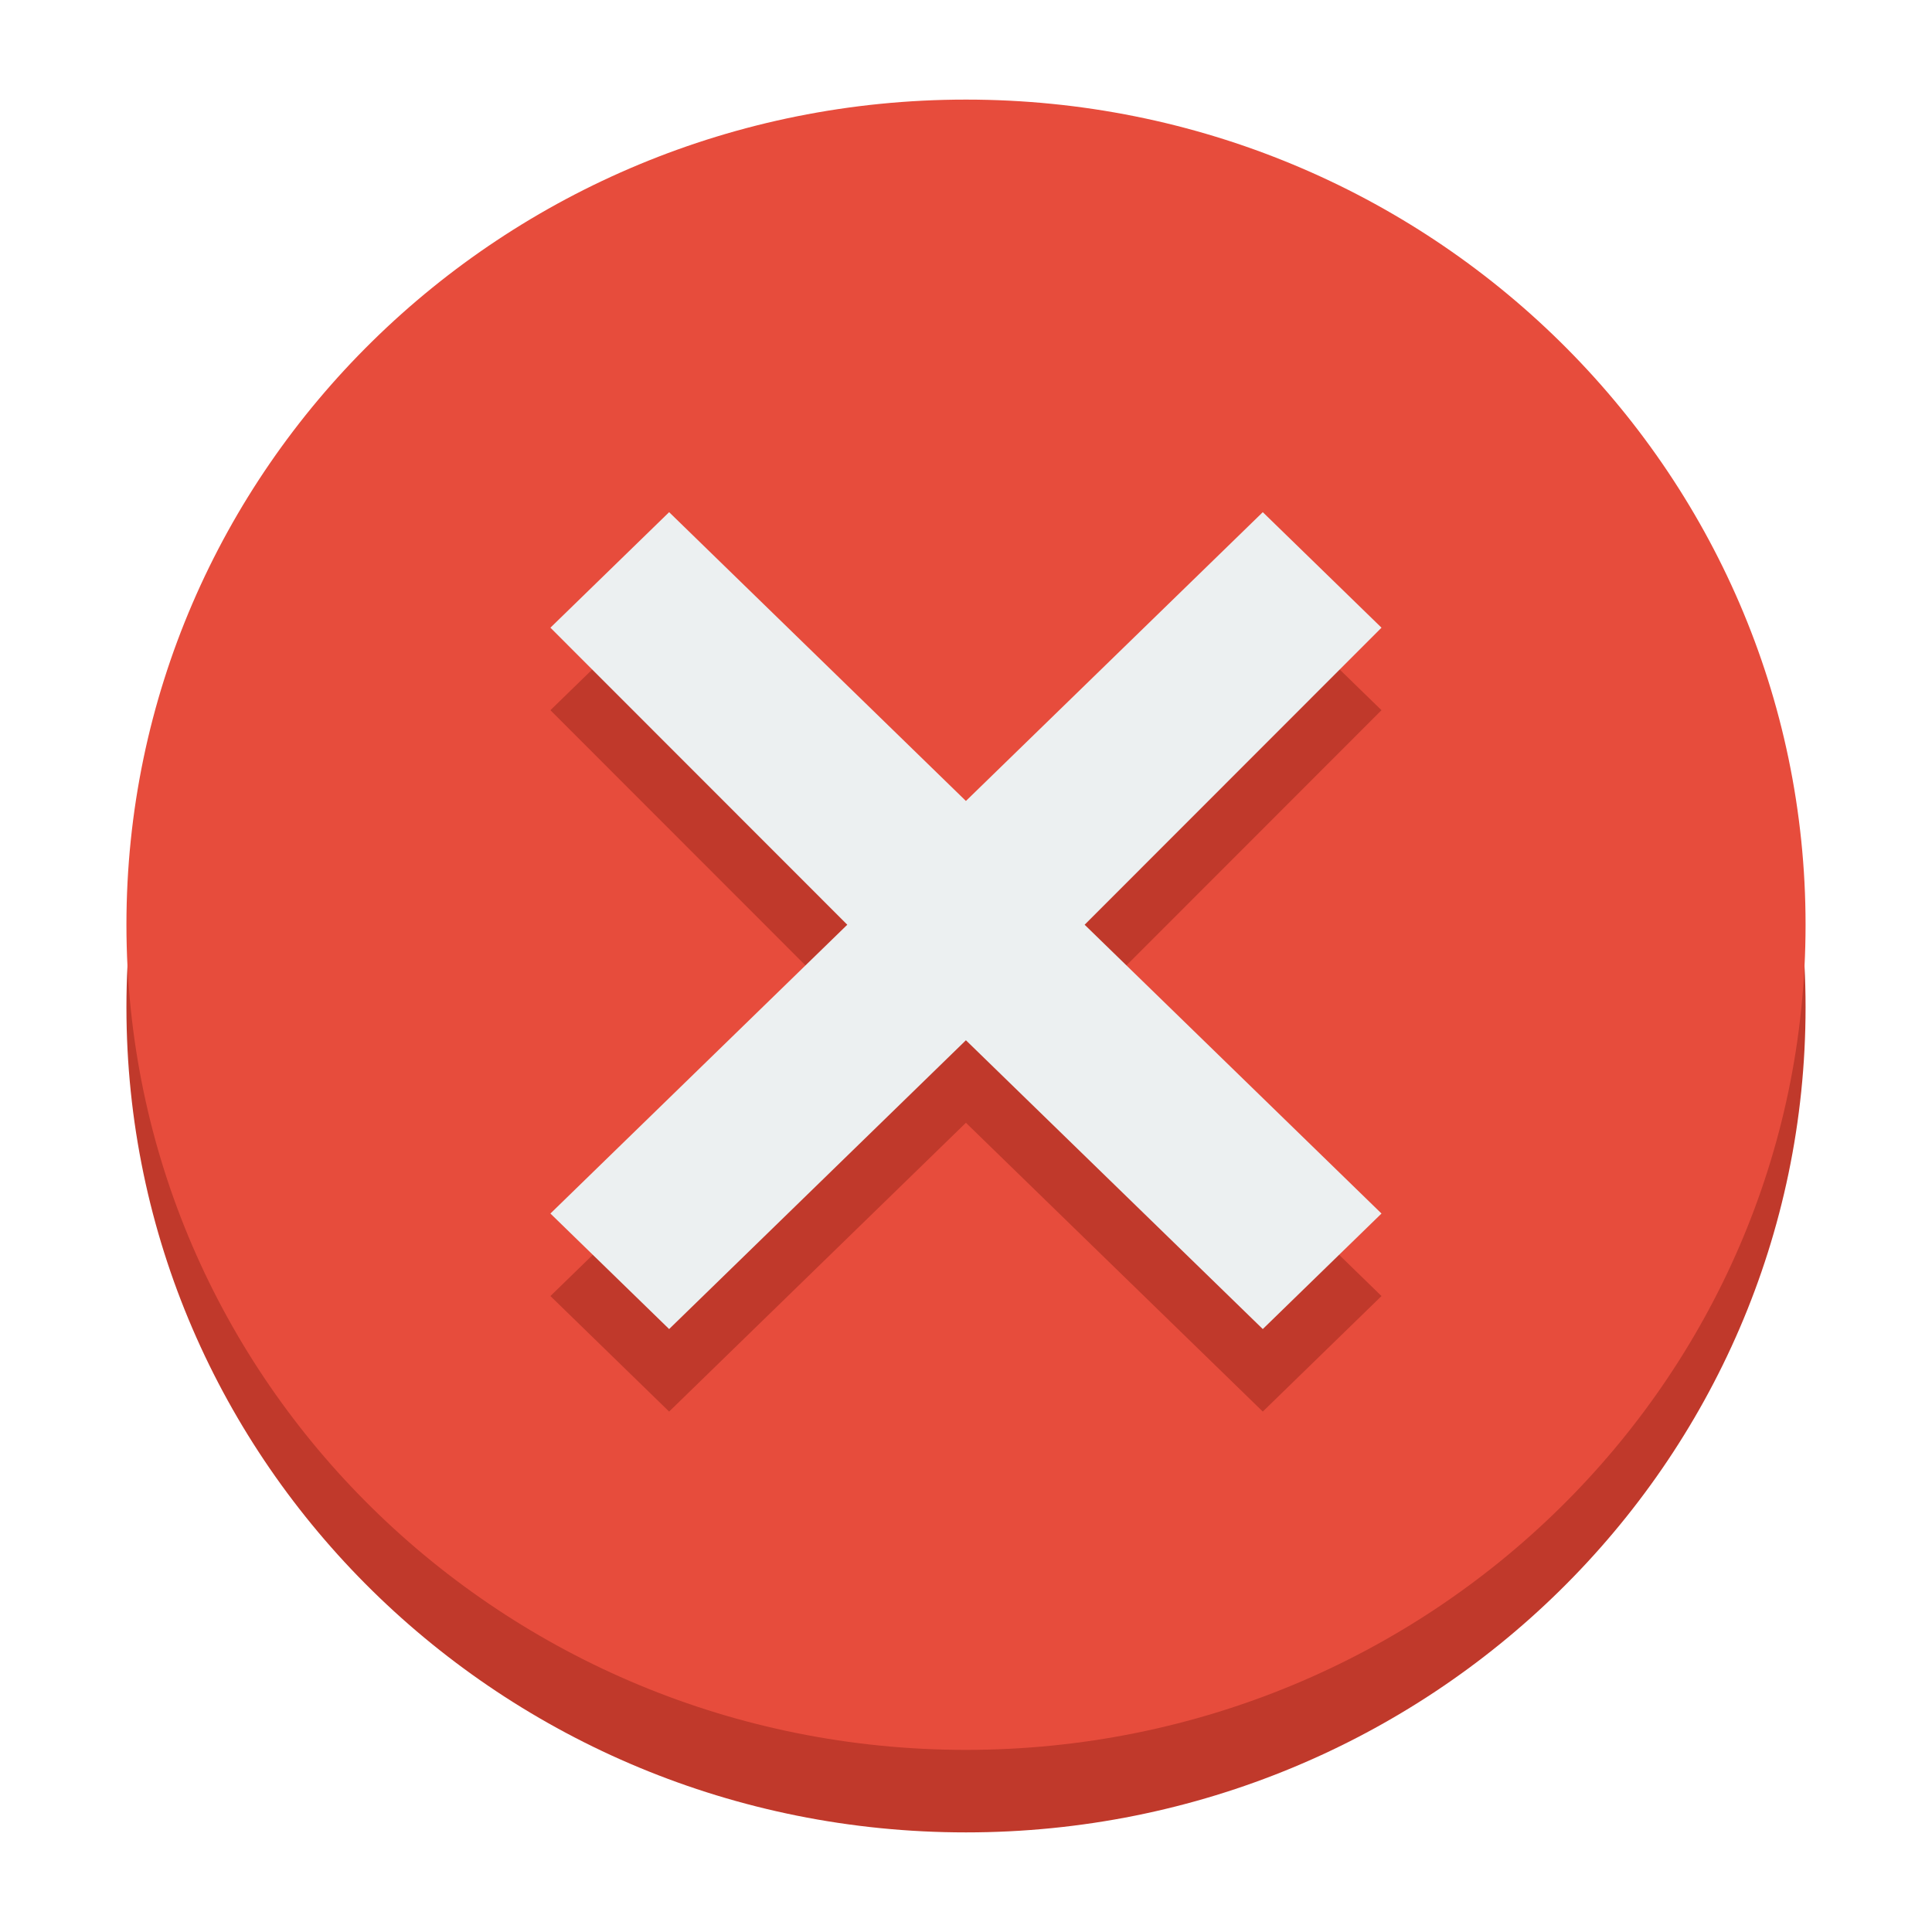
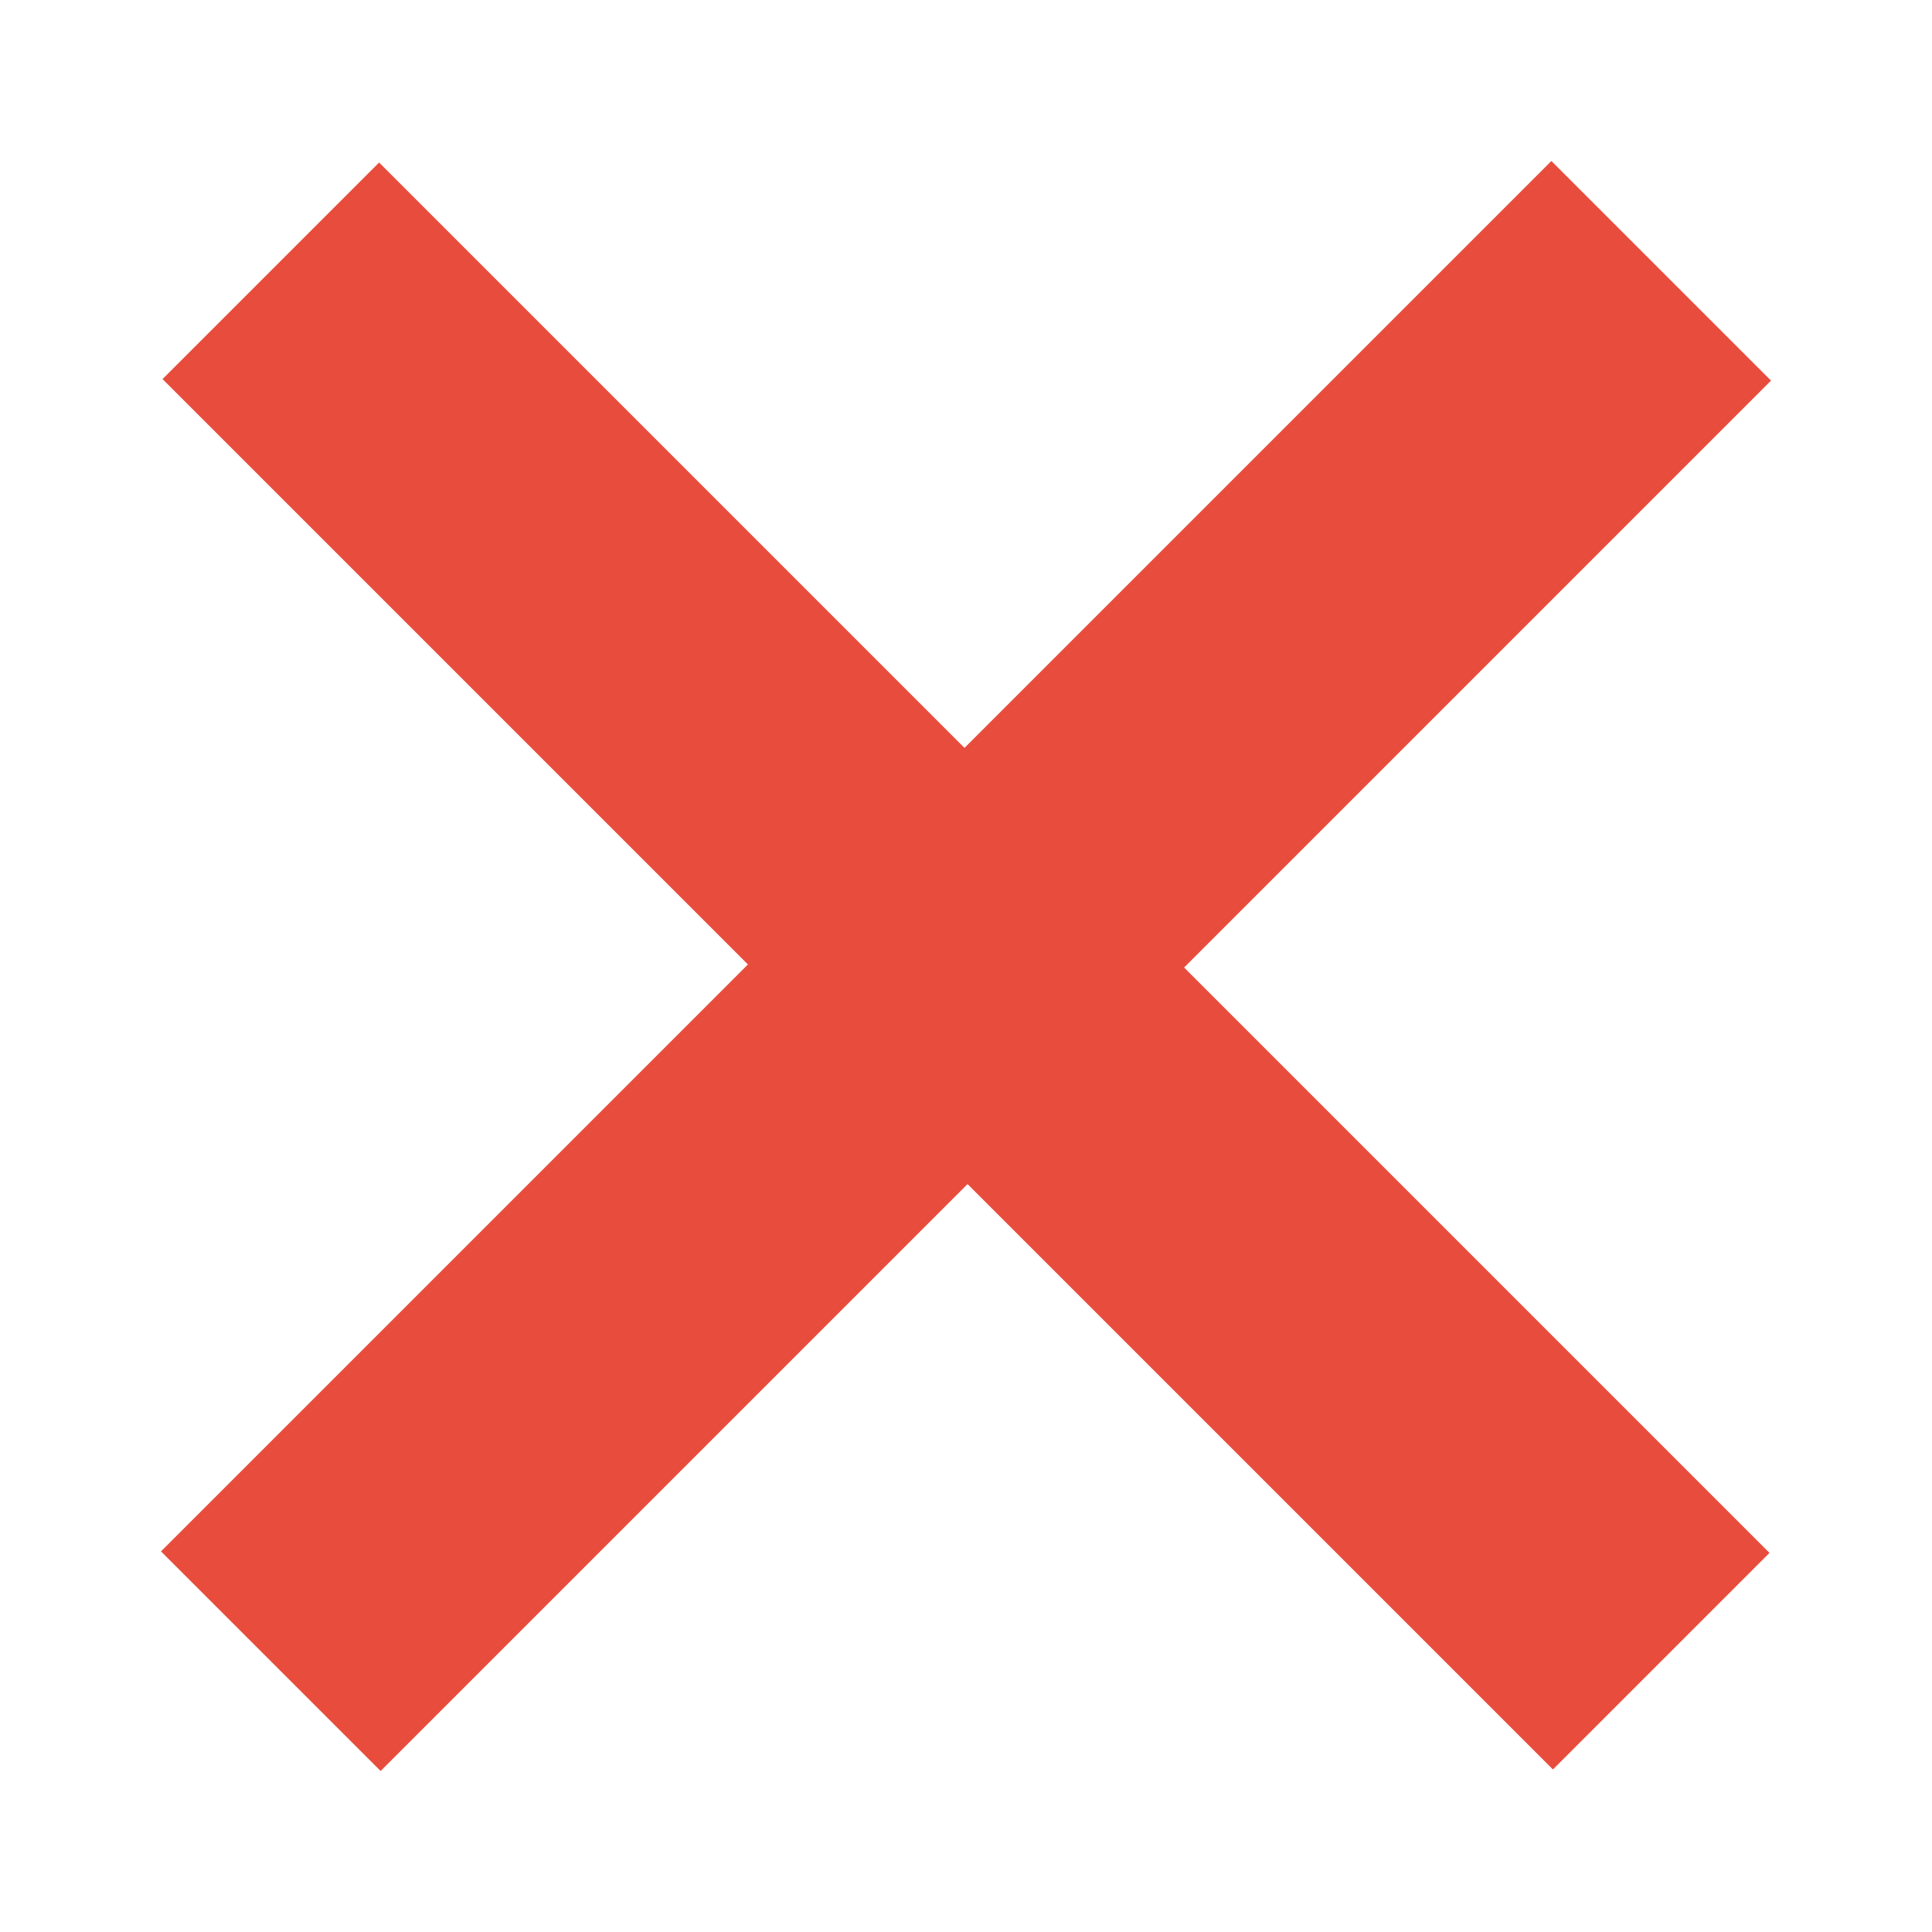
- <svg xmlns="http://www.w3.org/2000/svg" id="svg2" width="36" version="1.1" height="36">
+ <svg xmlns="http://www.w3.org/2000/svg" id="svg2" width="24" version="1.1" height="24">
  <defs id="defs16" />
-   <g id="g4" transform="matrix(1.564407,0,0,1.53753,-0.7728816,-1582.415)">
-     <path style="fill:#c0392b" id="path6" transform="translate(0,1029.4)" d="M 22,12 C 22,17.523 17.523,22 12,22 6.477,22 2,17.523 2,12 2,6.477 6.477,2 12,2 17.523,2 22,6.477 22,12 Z" />
-     <path style="fill:#e74c3c" id="path8" transform="translate(0,1028.4)" d="M 22,12 C 22,17.523 17.523,22 12,22 6.477,22 2,17.523 2,12 2,6.477 6.477,2 12,2 17.523,2 22,6.477 22,12 Z" />
-     <path style="fill:#c0392b" id="path10" d="m 7.05,1037.8 3.536,3.6 -3.536,3.5 1.414,1.4 3.535,-3.5 3.536,3.5 1.414,-1.4 -3.536,-3.5 3.536,-3.6 -1.414,-1.4 -3.536,3.5 -3.535,-3.5 -1.414,1.4 z" />
-     <path style="fill:#ecf0f1" id="path12" d="m 7.05,1036.8 3.536,3.6 -3.536,3.5 1.414,1.4 3.535,-3.5 3.536,3.5 1.414,-1.4 -3.536,-3.5 3.536,-3.6 -1.414,-1.4 -3.536,3.5 -3.535,-3.5 -1.414,1.4 z" />
+   <g id="layer1" transform="matrix(0.635644,0,0,0.635644,-3.255441,-3.255473)">
+     <rect height="30" width="30" transform="translate(9.00002,9.00002)" id="rect3275" x="0" y="0" style="fill:none" />
+     <rect height="38.427" width="6.07" transform="matrix(0.707107,0.707107,-0.707107,0.707107,35.4399,8.26795)" id="rect3287" x="0" y="0" style="fill:#e74c3c;fill-rule:evenodd" />
+     <rect height="38.427" width="5.985" transform="matrix(0.707107,-0.707107,-0.707107,-0.707107,35.4702,39.7018)" id="rect4089" x="0" y="0" style="fill:#e74c3c;fill-rule:evenodd" />
  </g>
</svg>
